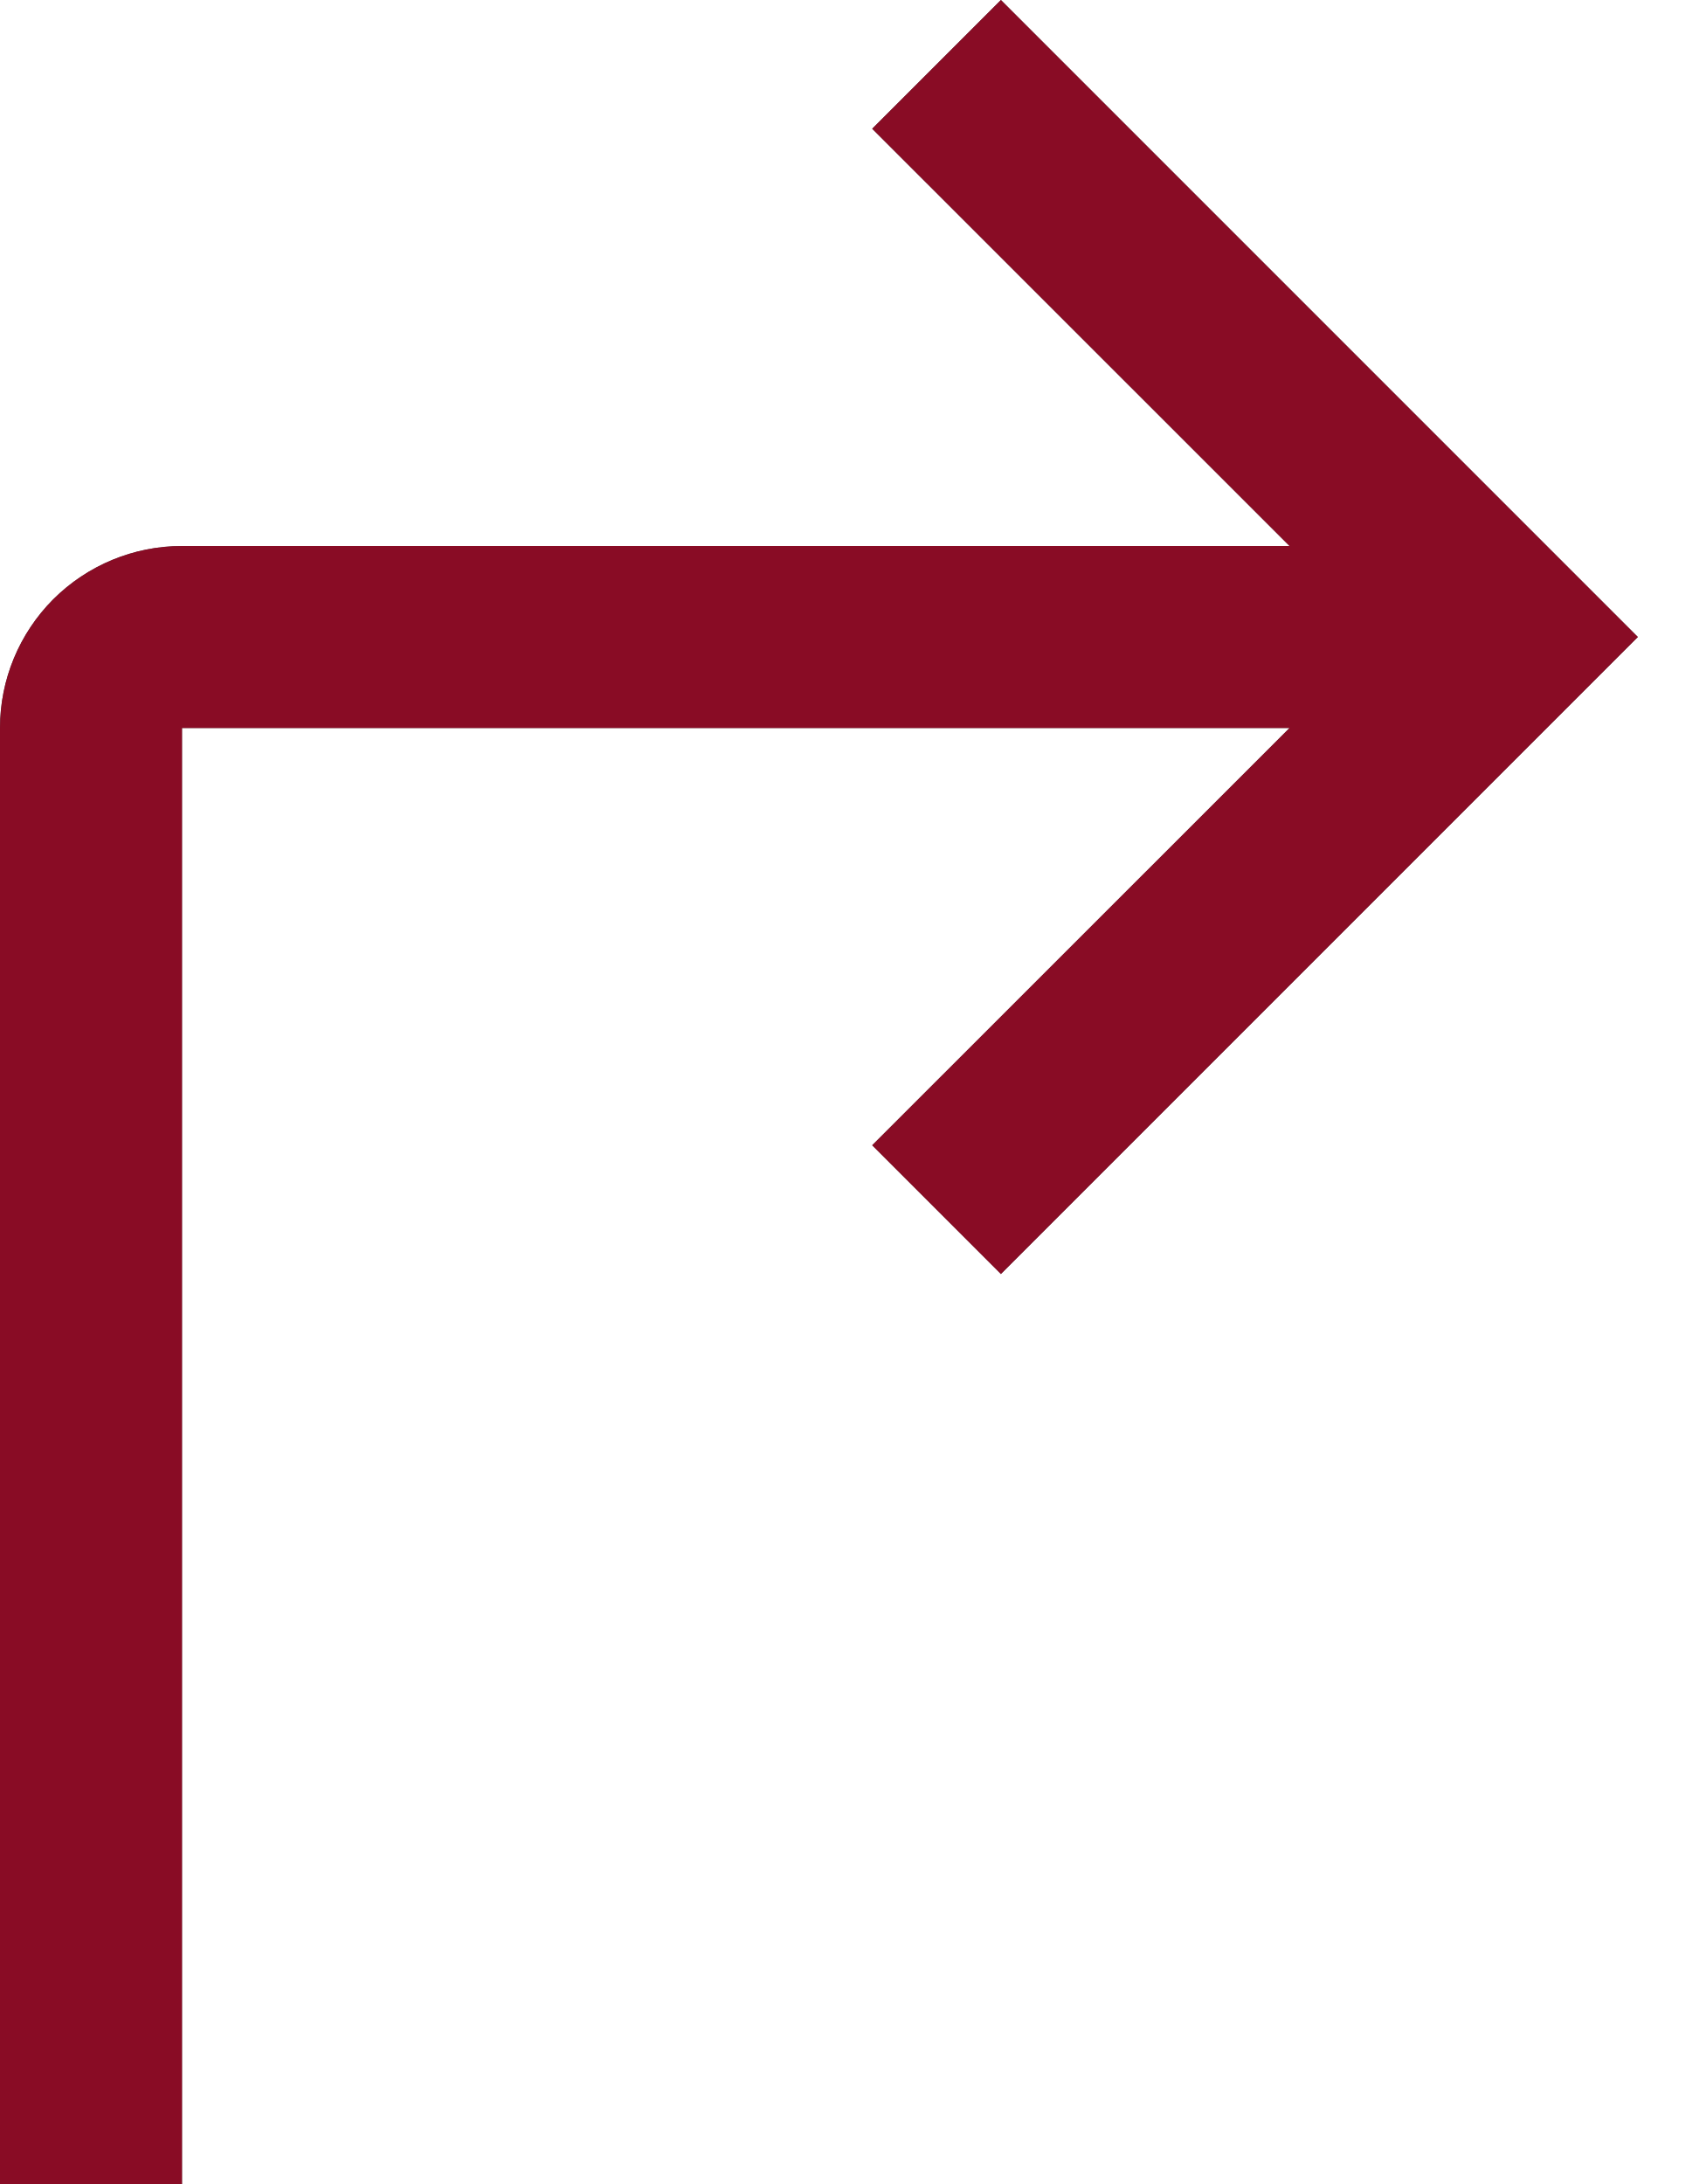
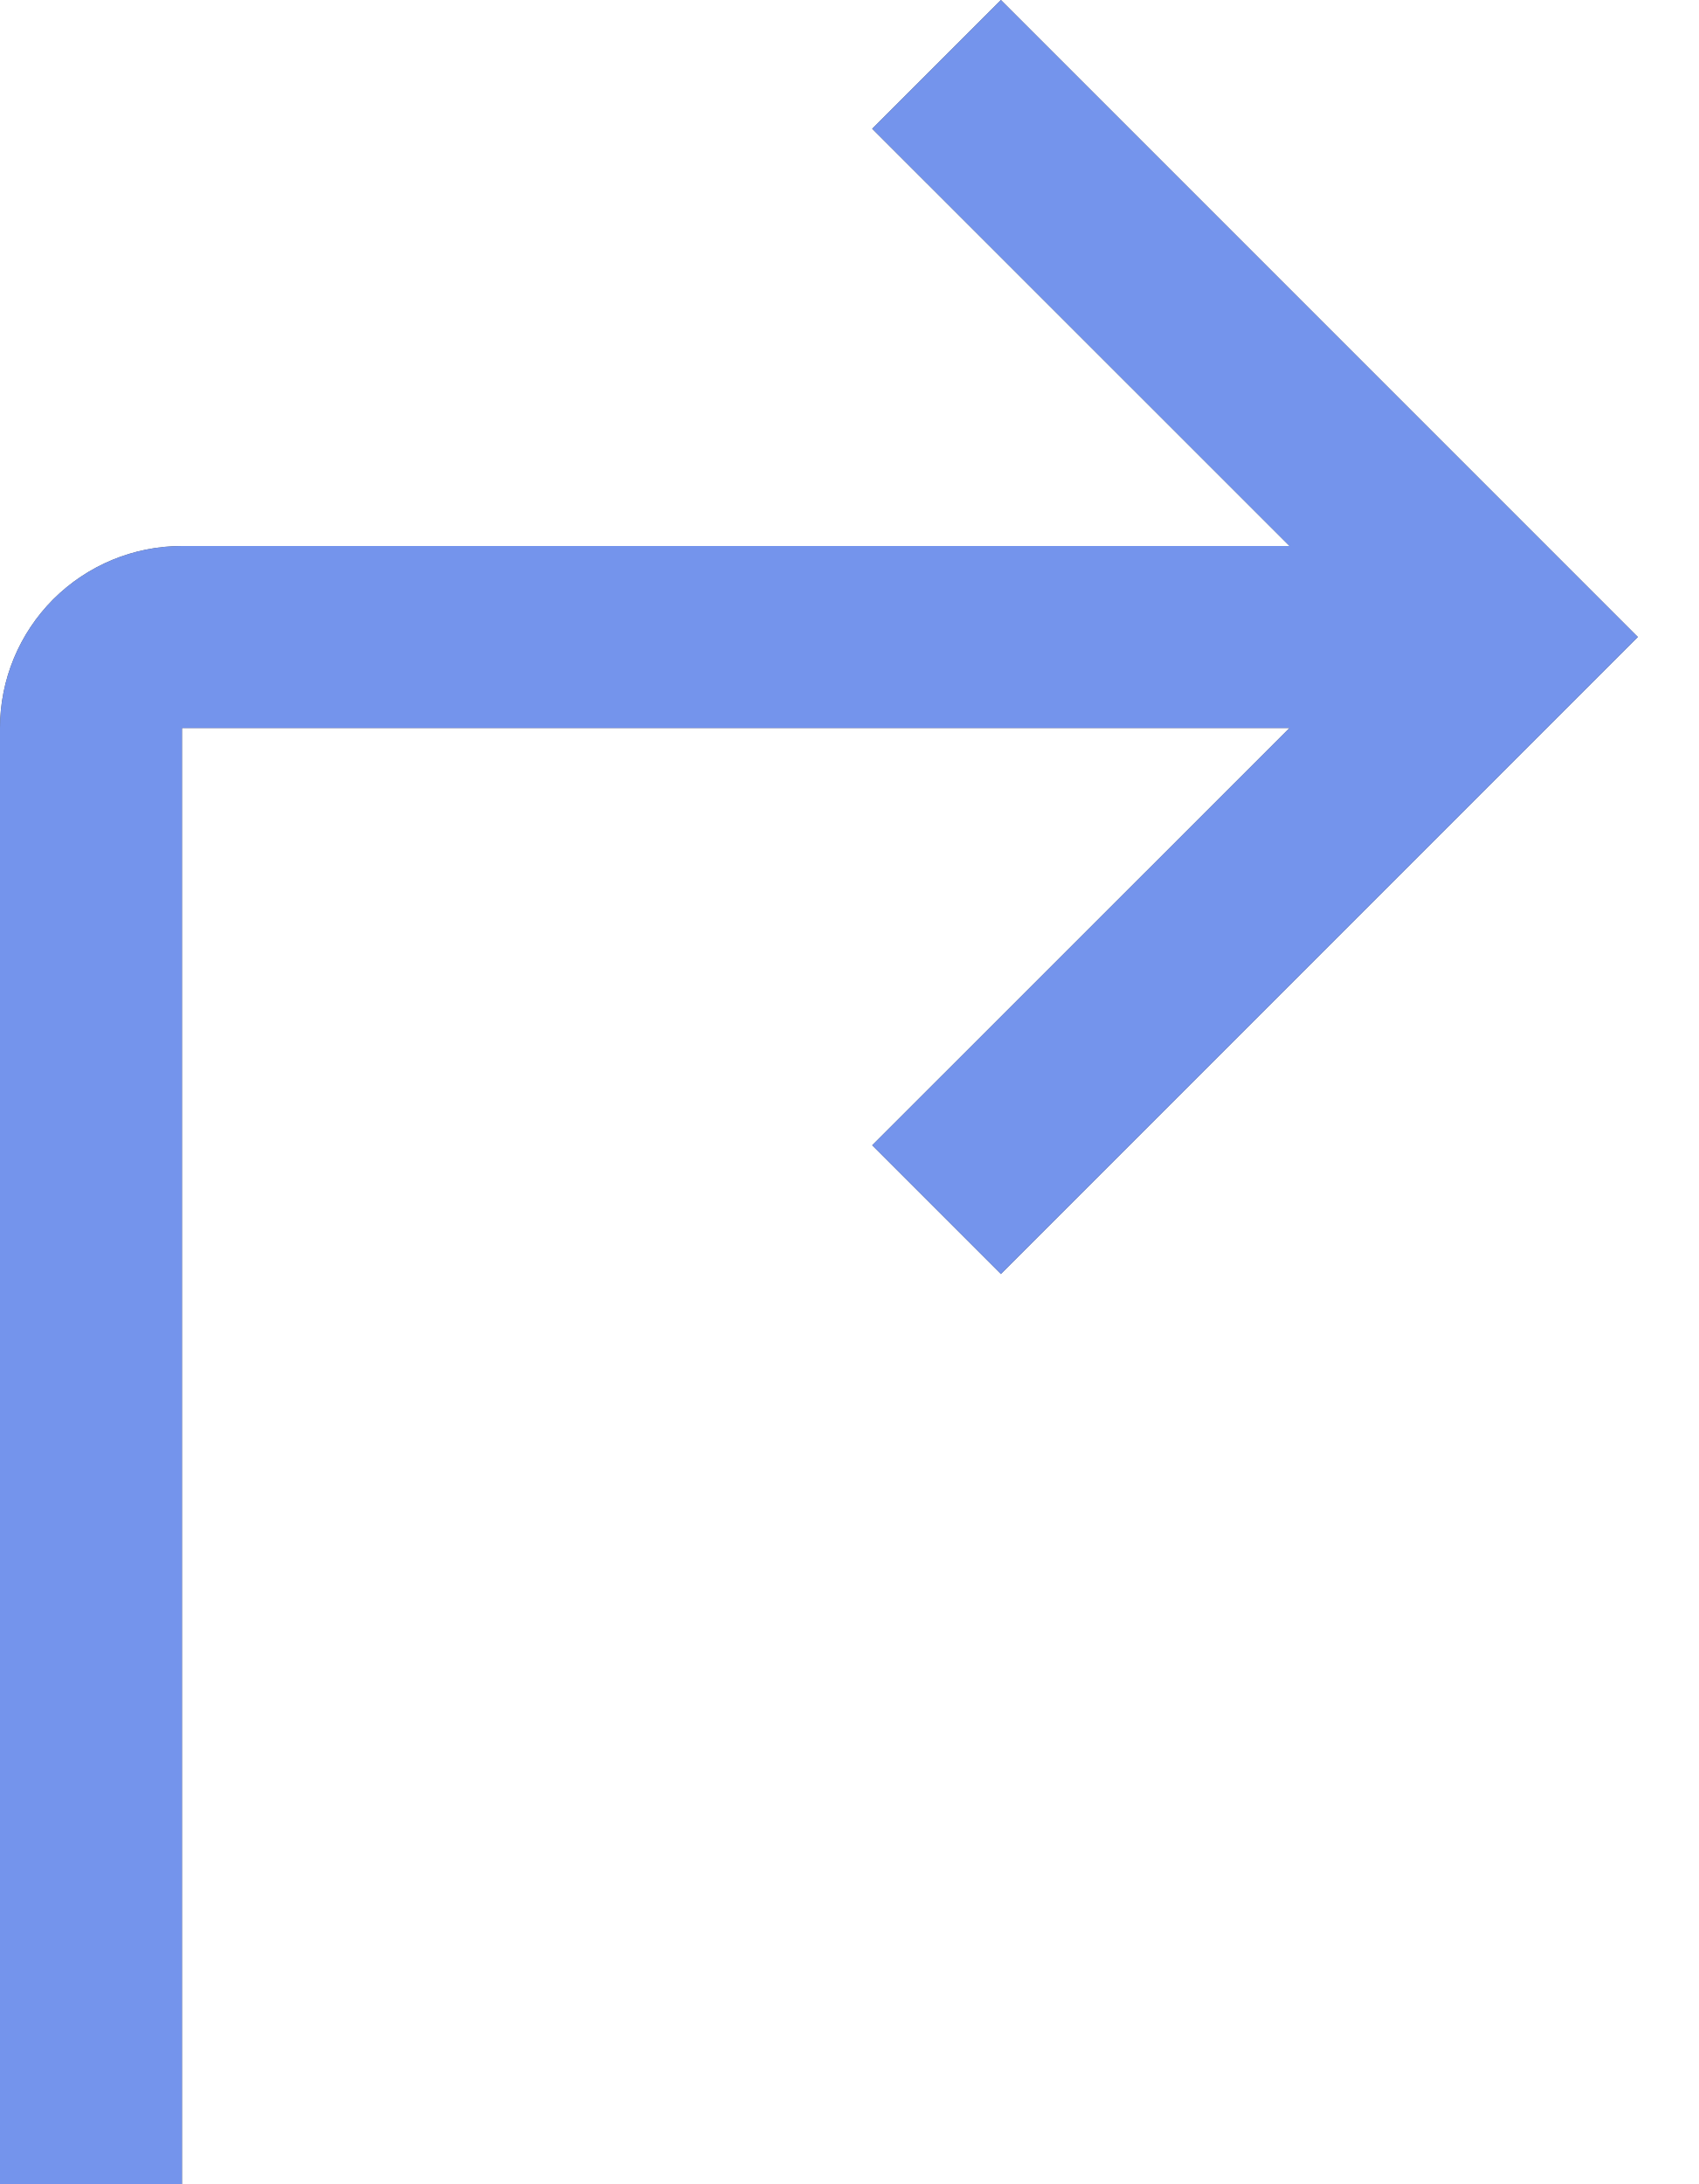
<svg xmlns="http://www.w3.org/2000/svg" width="14" height="18" viewBox="0 0 14 18" fill="none">
  <path d="M8.25 0L7.189 1.061L10.629 4.5H1.5C1.102 4.5 0.721 4.658 0.439 4.939C0.158 5.221 0 5.602 0 6V18H1.5V6H10.629L7.189 9.439L8.25 10.5L13.5 5.25L8.25 0Z" fill="#525252" />
-   <path d="M8.25 0L7.189 1.061L10.629 4.5H1.5C1.102 4.5 0.721 4.658 0.439 4.939C0.158 5.221 0 5.602 0 6V18H1.5V6H10.629L7.189 9.439L8.25 10.5L13.5 5.25L8.25 0Z" fill="#890C25" />
+   <path d="M8.25 0L7.189 1.061L10.629 4.5H1.5C1.102 4.5 0.721 4.658 0.439 4.939C0.158 5.221 0 5.602 0 6V18H1.5V6H10.629L7.189 9.439L8.25 10.5L13.5 5.25L8.25 0Z" fill="#7494ec" />
</svg>
